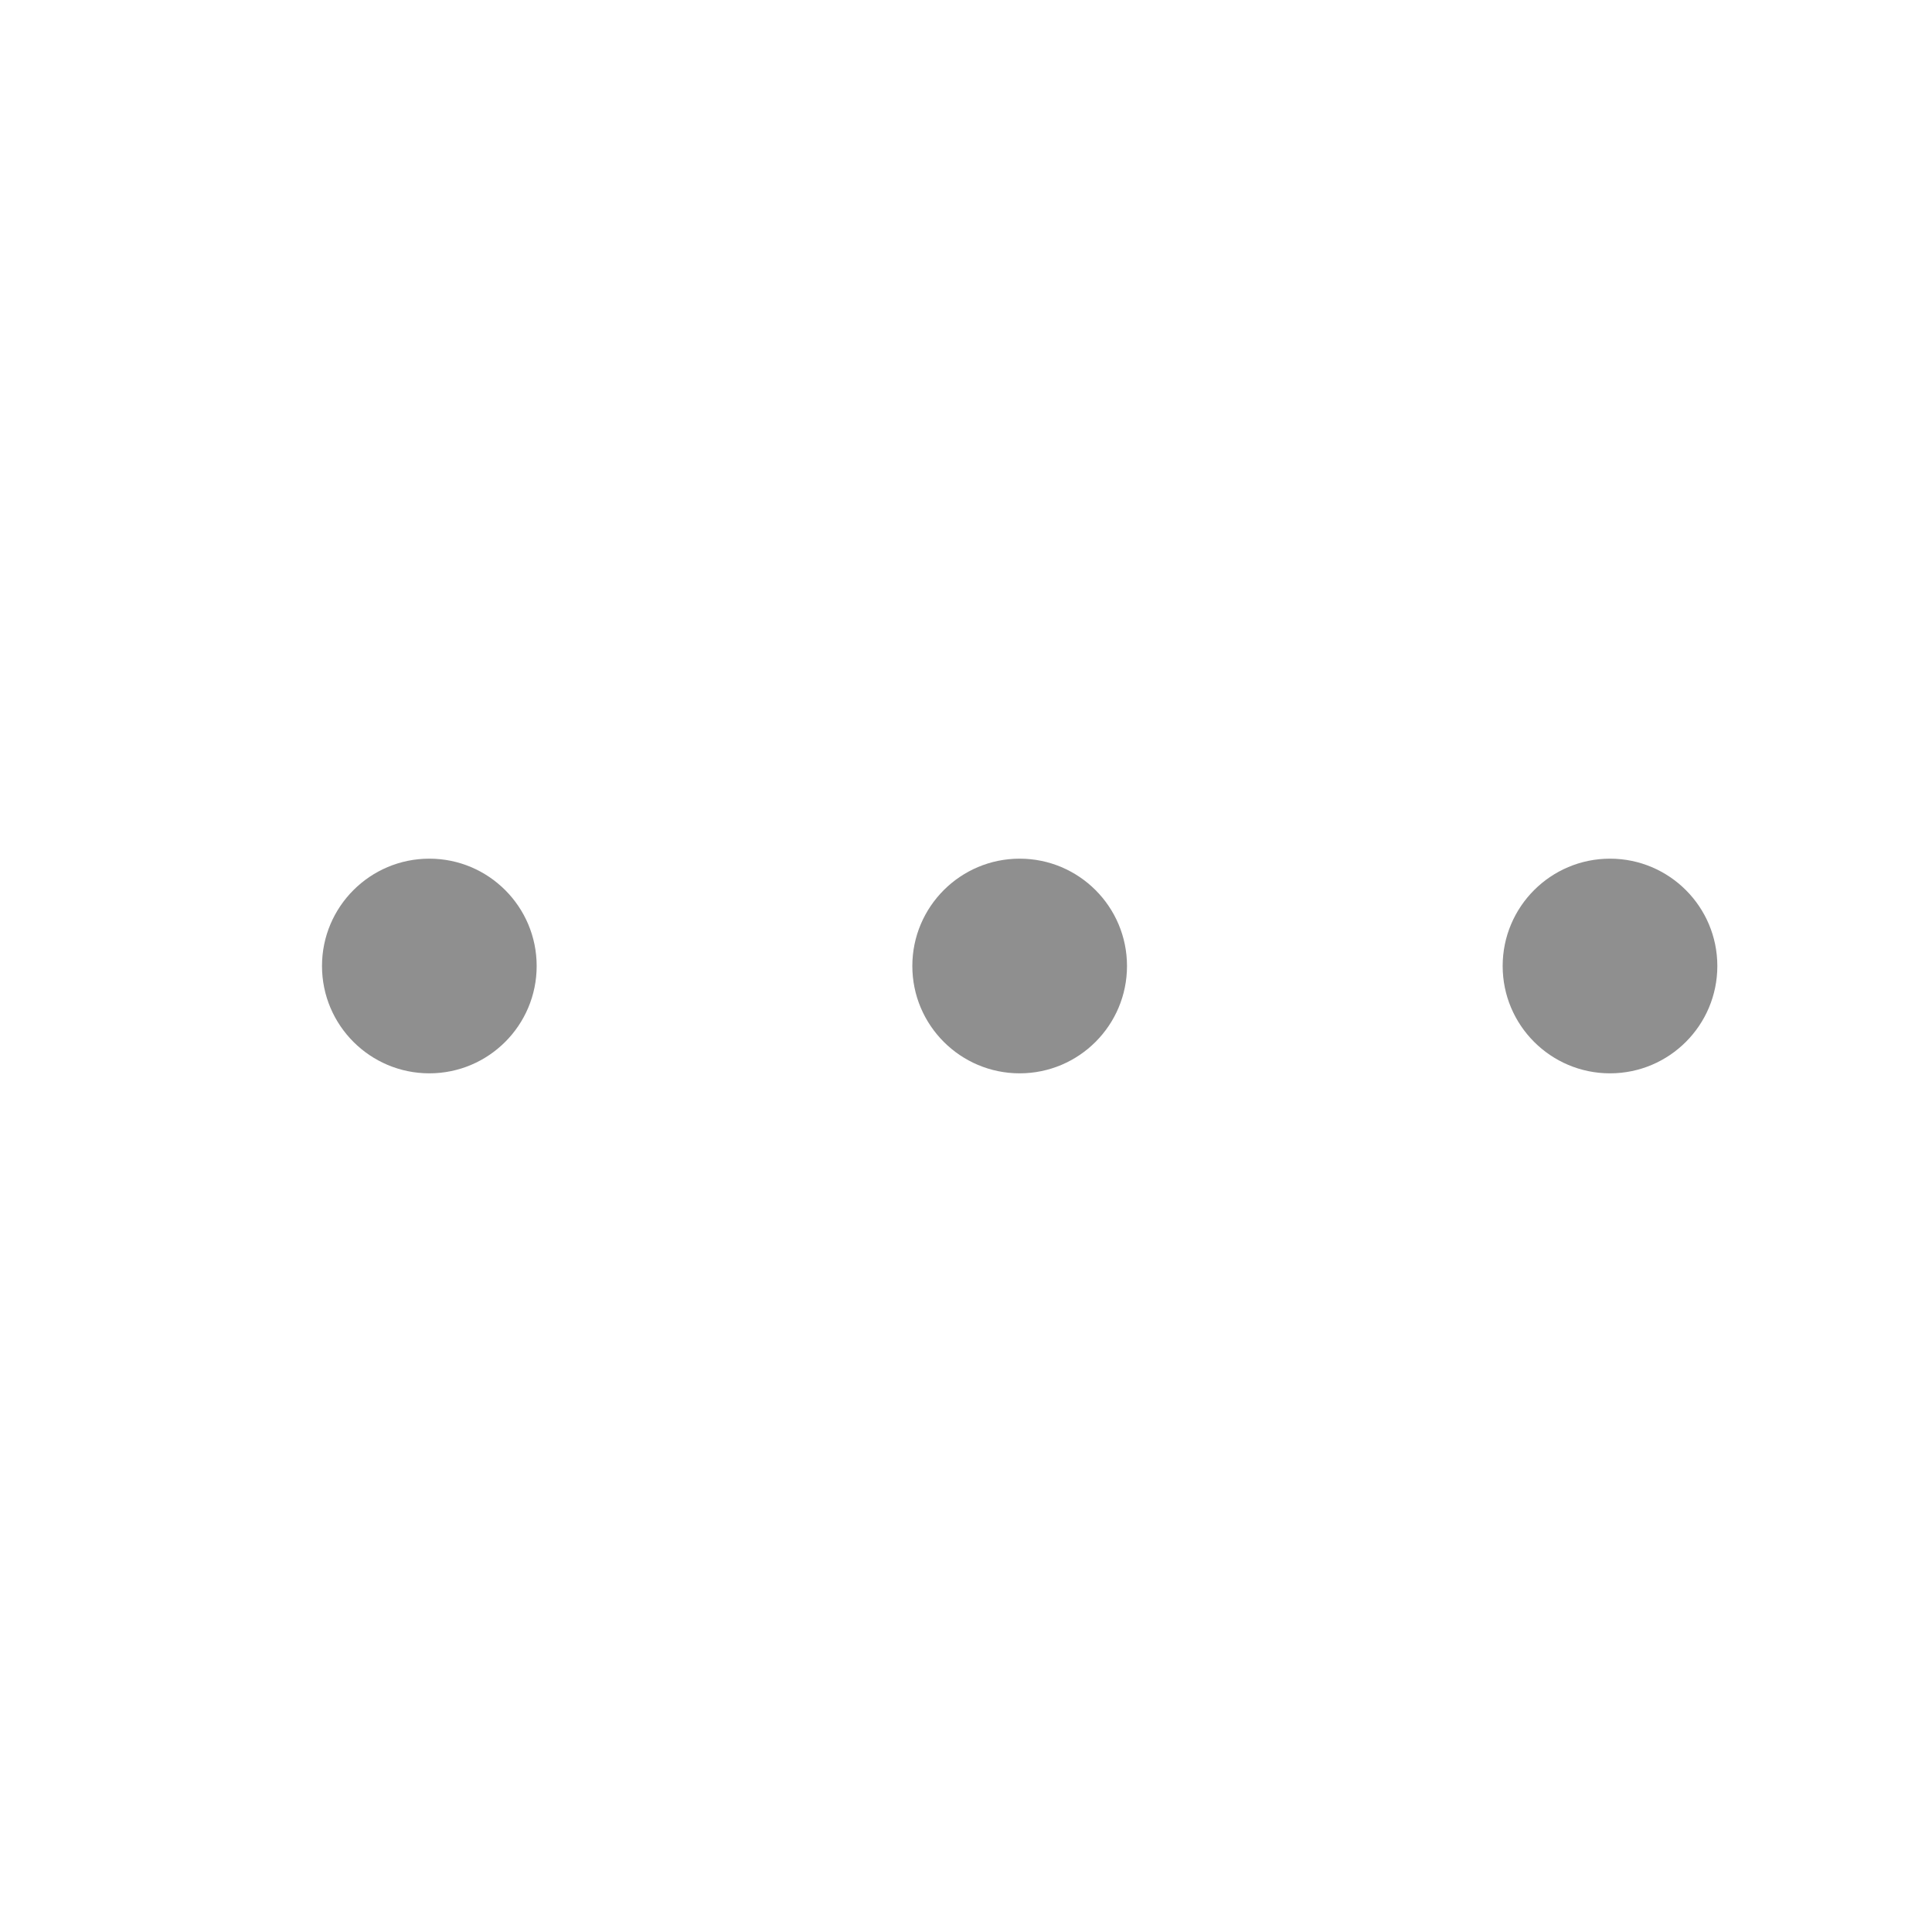
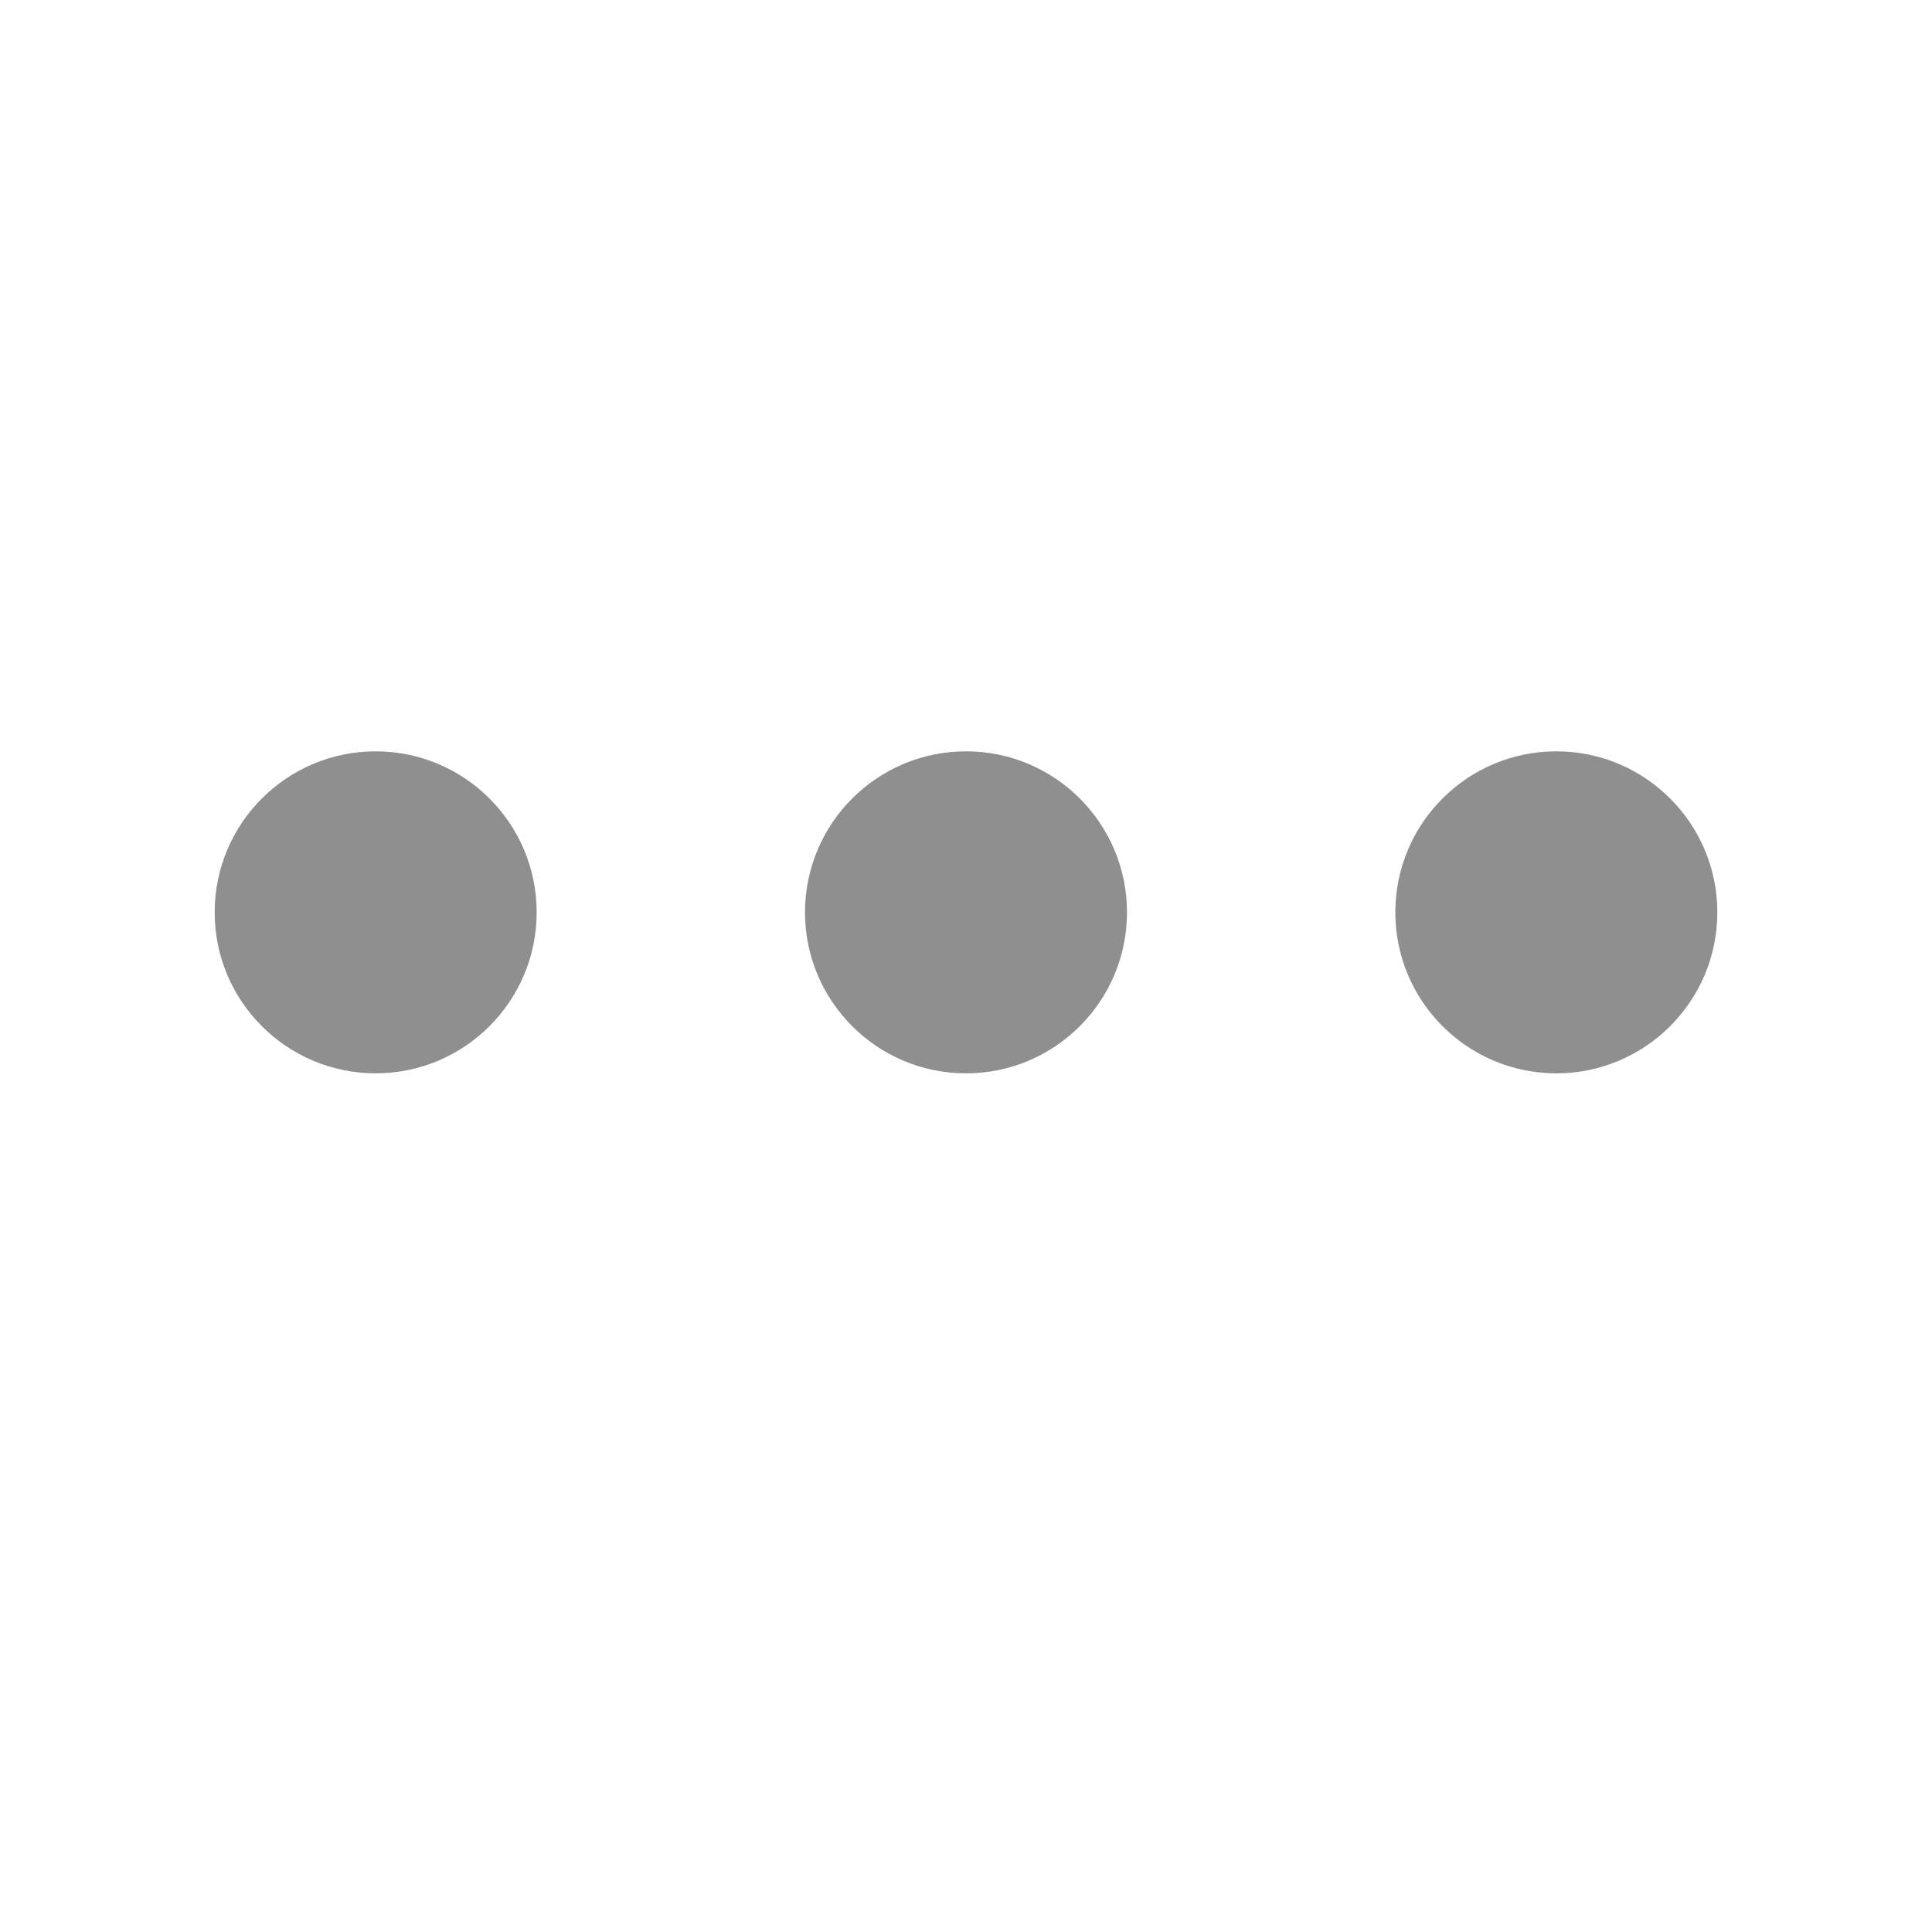
<svg xmlns="http://www.w3.org/2000/svg" width="18" height="18" viewBox="0 0 18 18" fill="none">
-   <g id="Icon/more-horizontal">
-     <path id="Vector" d="M15 10C15.552 10 16 9.552 16 9C16 8.448 15.552 8 15 8C14.448 8 14 8.448 14 9C14 9.552 14.448 10 15 10Z" fill="#8F8F8F" />
-     <path id="Vector_2" d="M4 10C4.552 10 5 9.552 5 9C5 8.448 4.552 8 4 8C3.448 8 3 8.448 3 9C3 9.552 3.448 10 4 10Z" fill="#8F8F8F" />
-     <path id="Ellipse 84" d="M10.5 9C10.5 9.552 10.052 10 9.5 10C8.948 10 8.5 9.552 8.5 9C8.5 8.448 8.948 8 9.5 8C10.052 8 10.5 8.448 10.5 9Z" fill="#8F8F8F" />
-   </g>
+   <path d="M14.5 10C15.328 10 16 9.328 16 8.5C16 7.672 15.328 7 14.5 7C13.672 7 13 7.672 13 8.5C13 9.328 13.672 10 14.5 10Z" fill="#8F8F8F" />
+   <path d="M3.5 10C4.328 10 5 9.328 5 8.5C5 7.672 4.328 7 3.5 7C2.672 7 2 7.672 2 8.5C2 9.328 2.672 10 3.5 10Z" fill="#8F8F8F" />
+   <path d="M10.5 8.5C10.5 9.328 9.828 10 9 10C8.172 10 7.5 9.328 7.5 8.5C7.5 7.672 8.172 7 9 7C9.828 7 10.5 7.672 10.5 8.5Z" fill="#8F8F8F" />
</svg>
